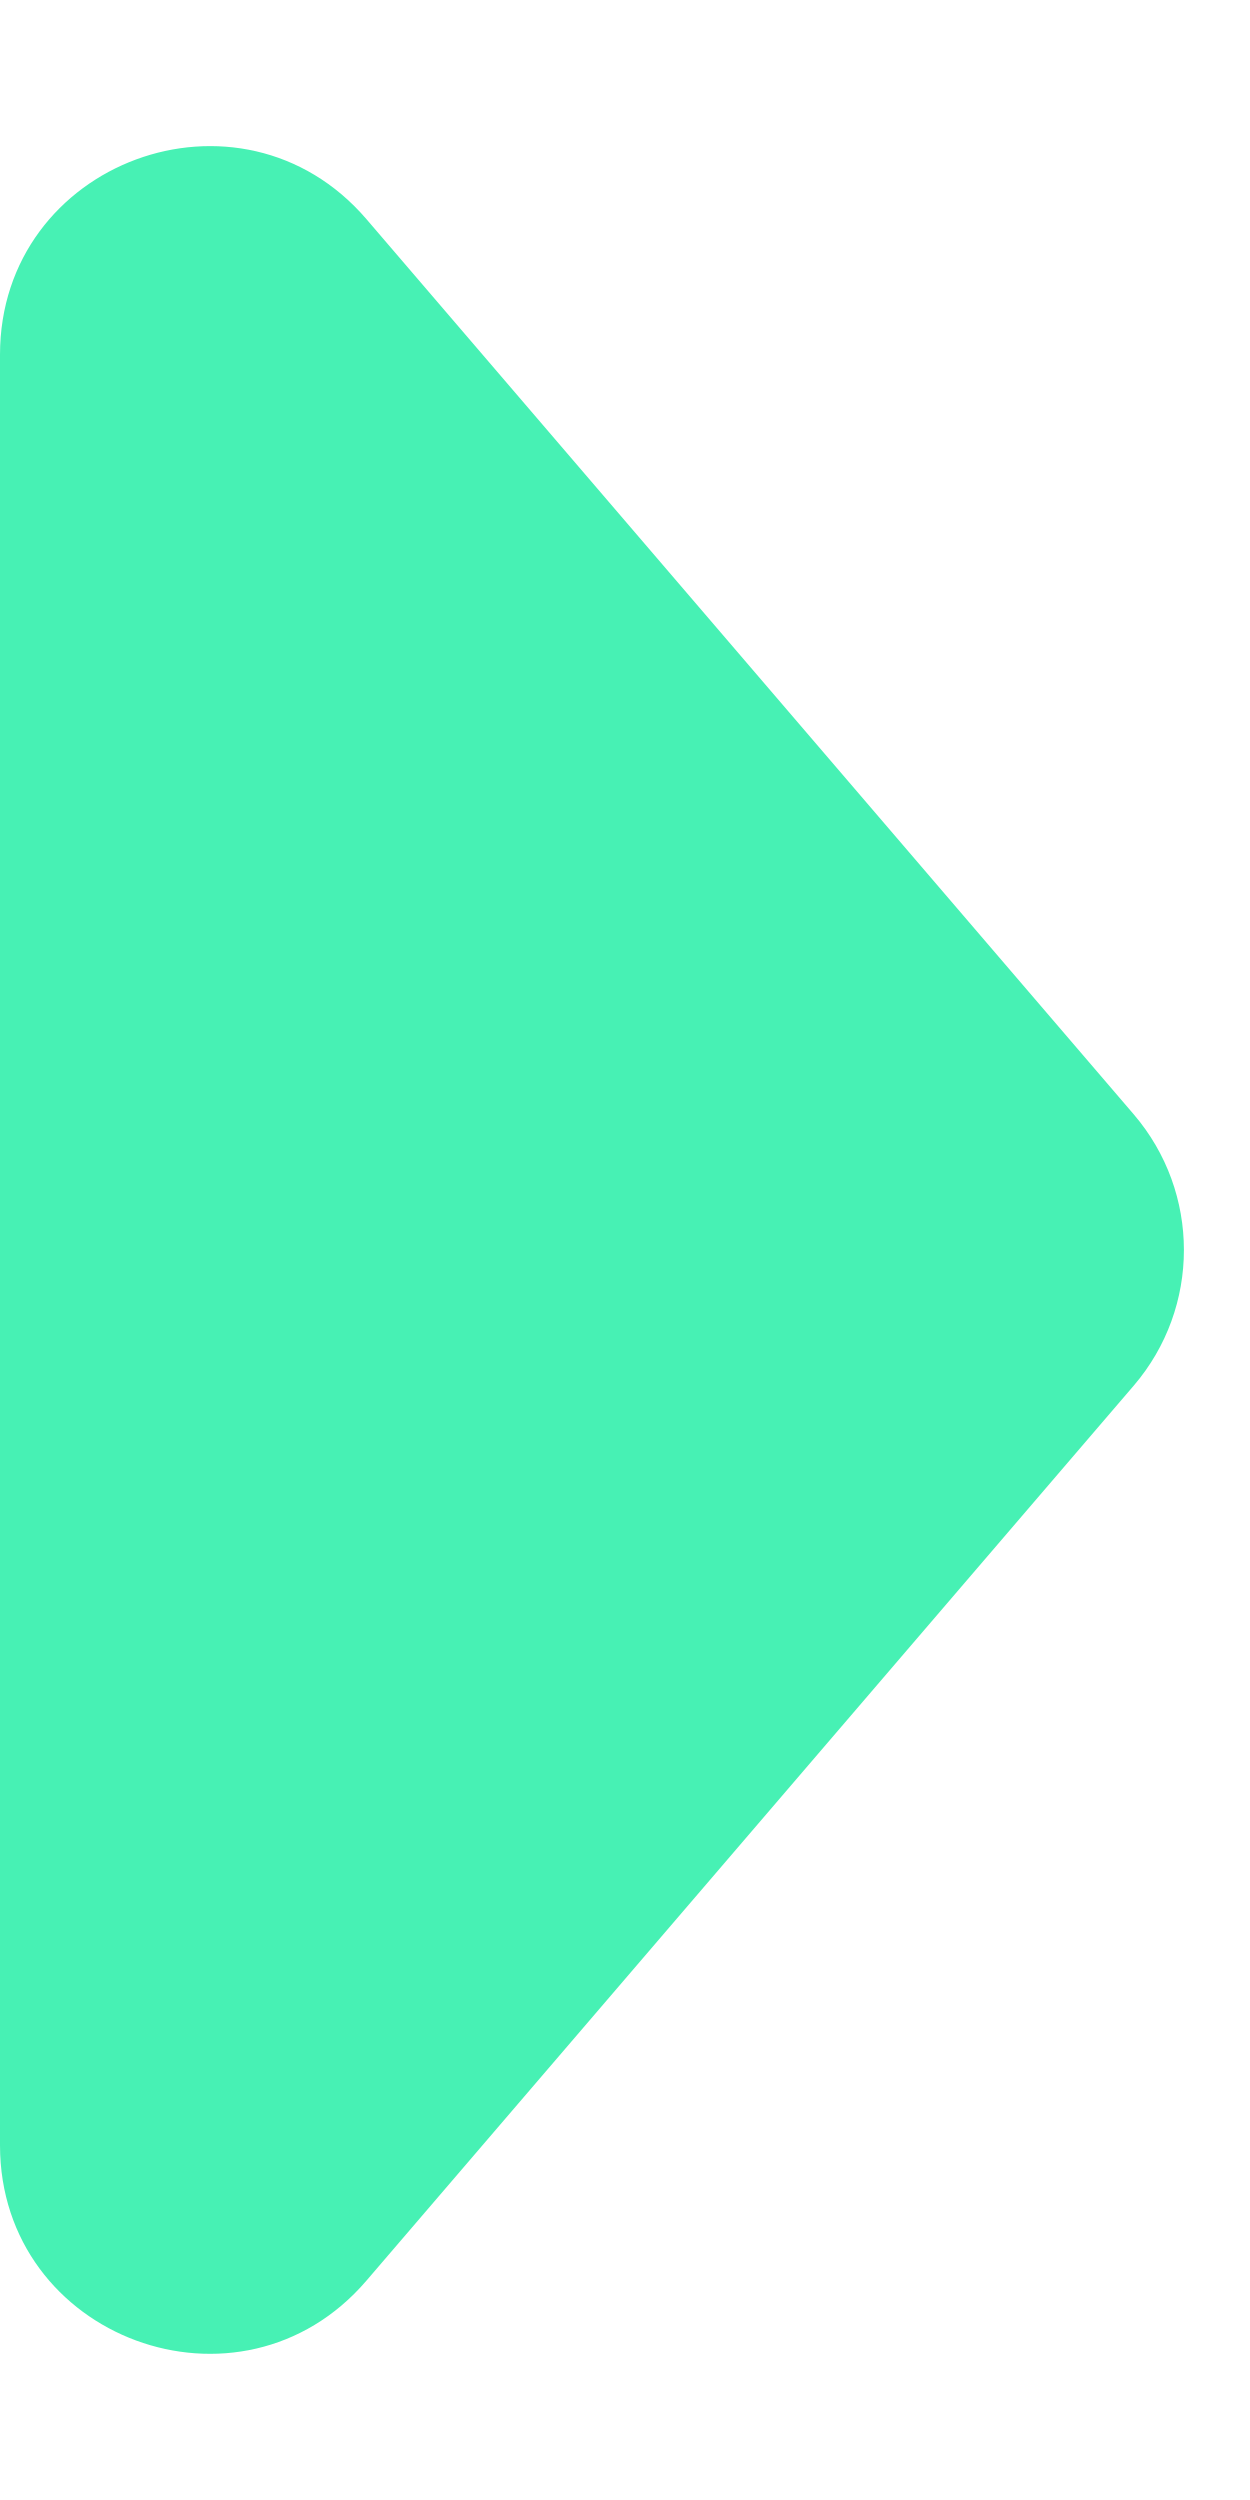
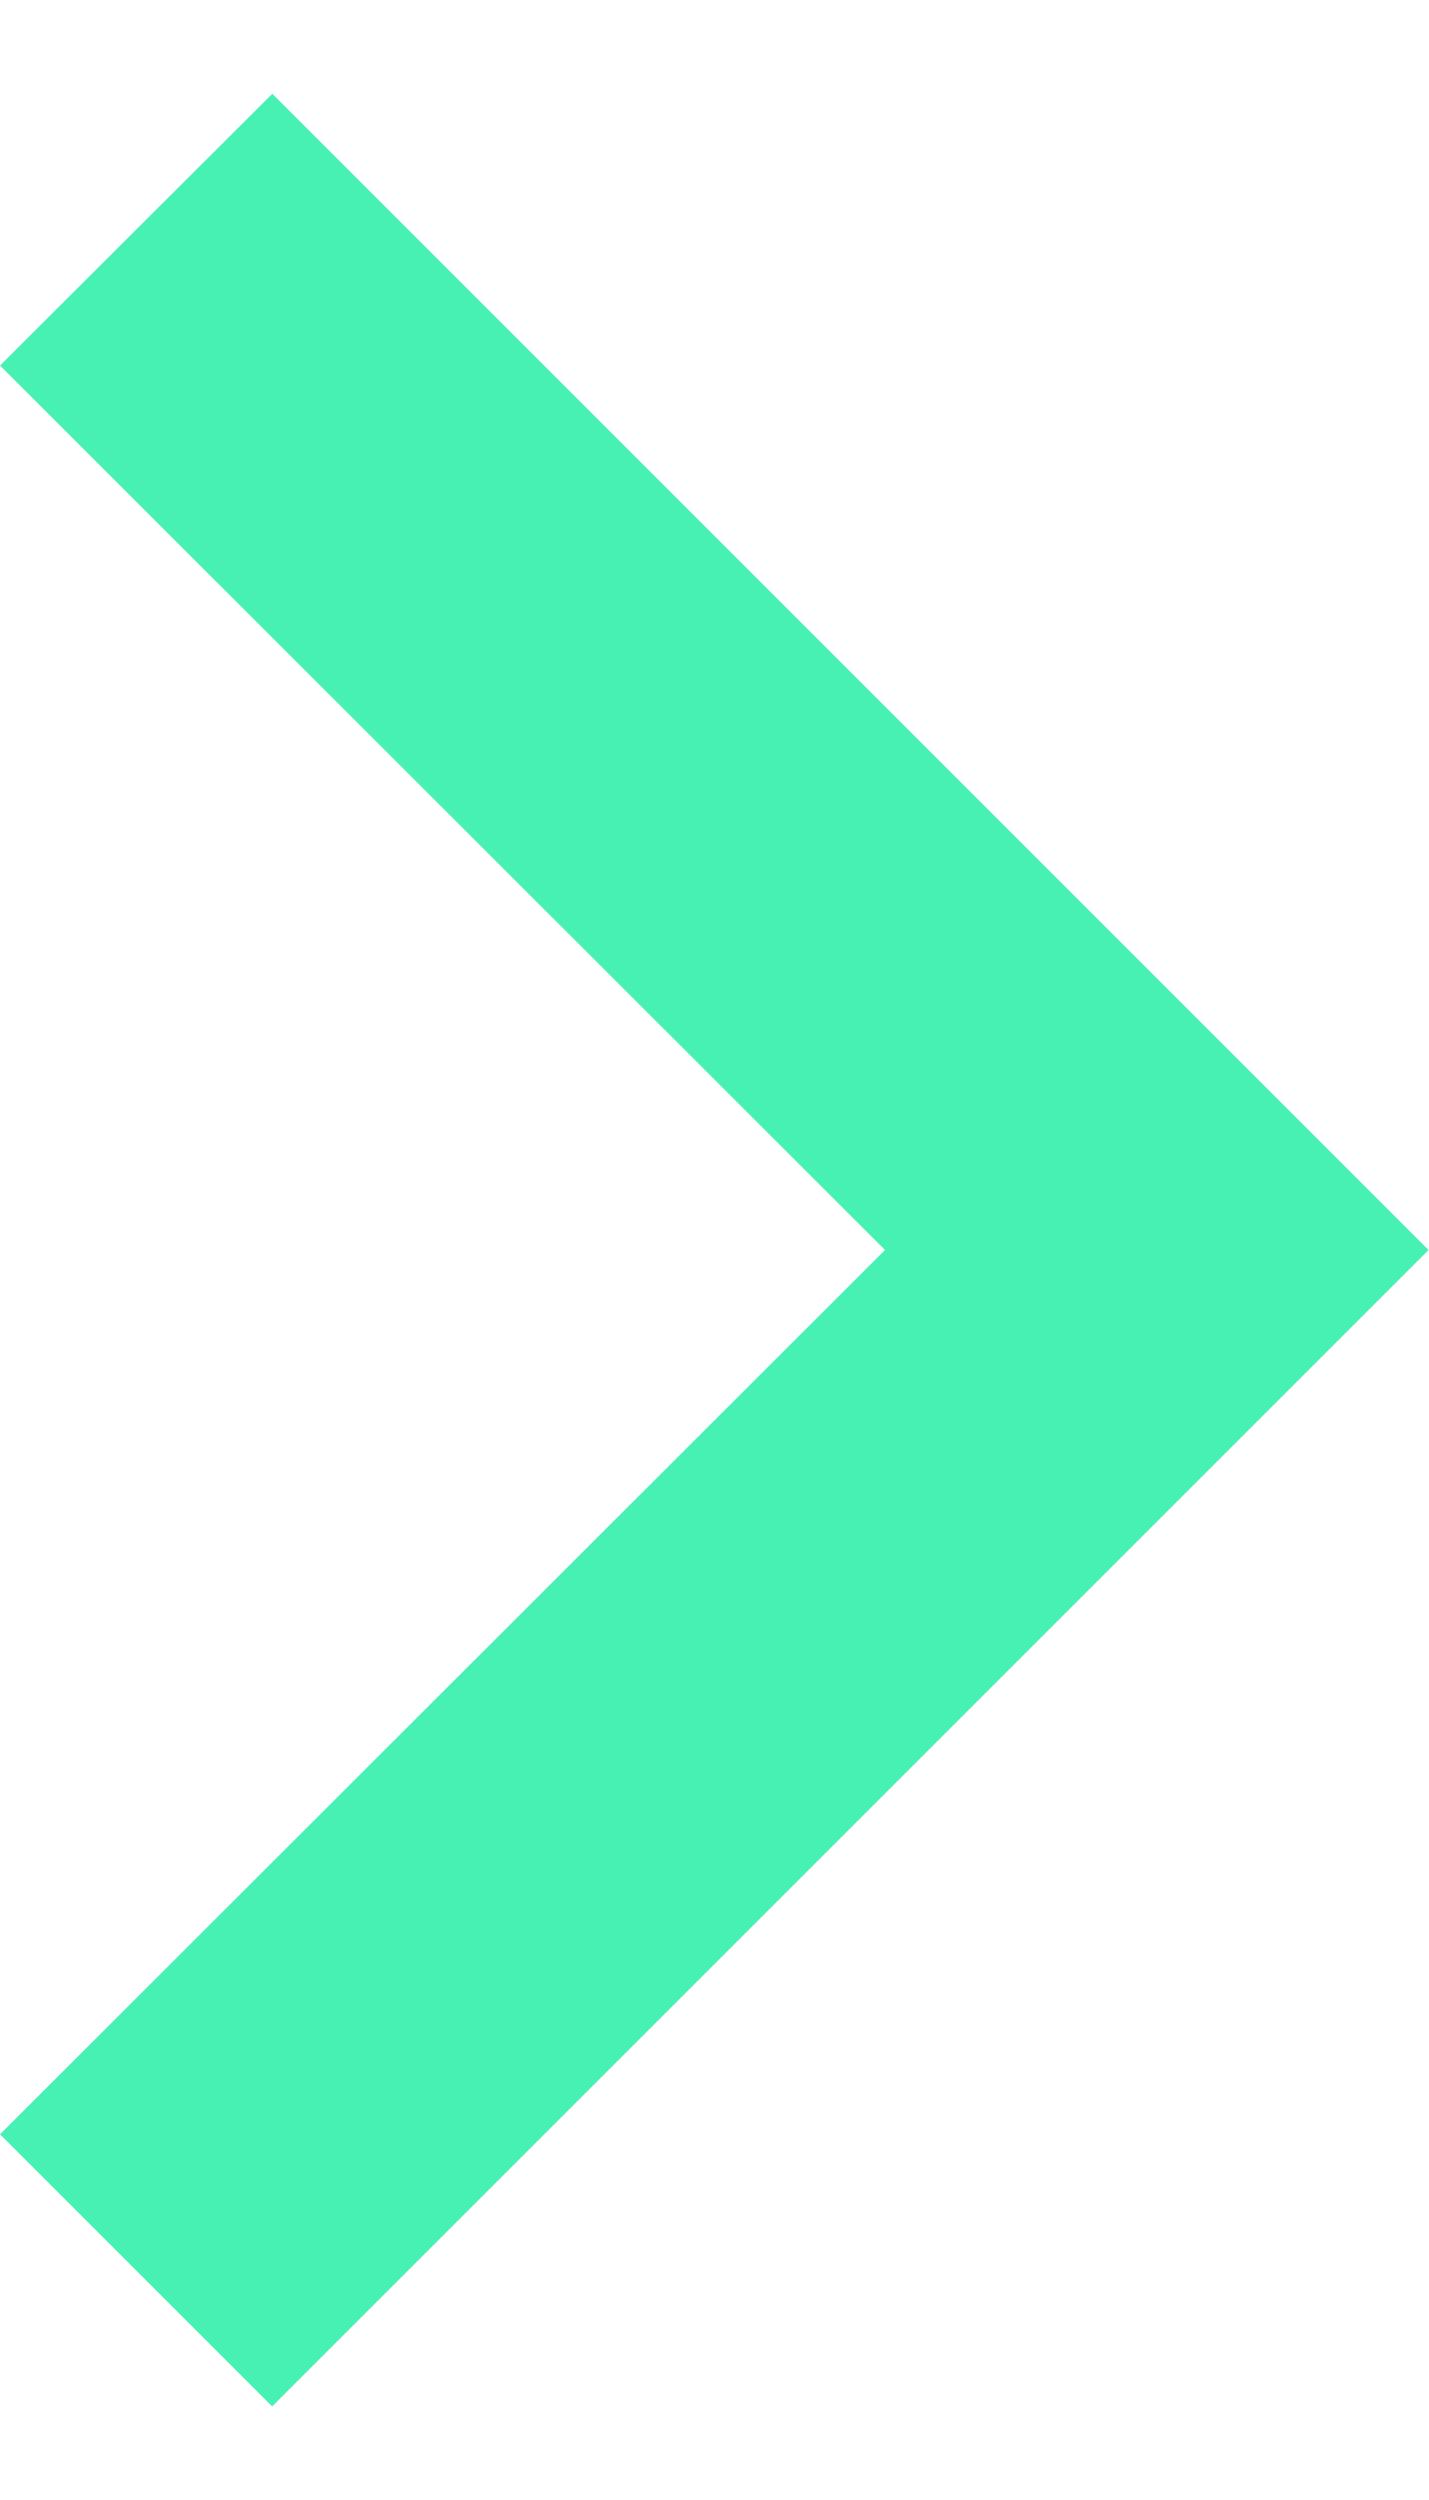
- <svg xmlns="http://www.w3.org/2000/svg" width="6" height="12" viewBox="0 0 6 12" fill="none">
-   <path d="M5.442 6.651C5.763 6.276 5.763 5.724 5.442 5.349L1.759 1.052C1.155 0.348 -5.34378e-07 0.775 -4.93796e-07 1.703L-1.18163e-07 10.297C-7.75812e-08 11.225 1.155 11.652 1.759 10.947L5.442 6.651Z" fill="#47F1B4" />
+ <svg xmlns="http://www.w3.org/2000/svg" width="8" height="14" viewBox="0 0 8 14" fill="none">
+   <path d="M8 7L1.525 0.525L-4.99552e-07 2.047L4.956 7L-6.65944e-08 11.952L1.524 13.476L8 7Z" fill="#47F1B4" />
</svg>
